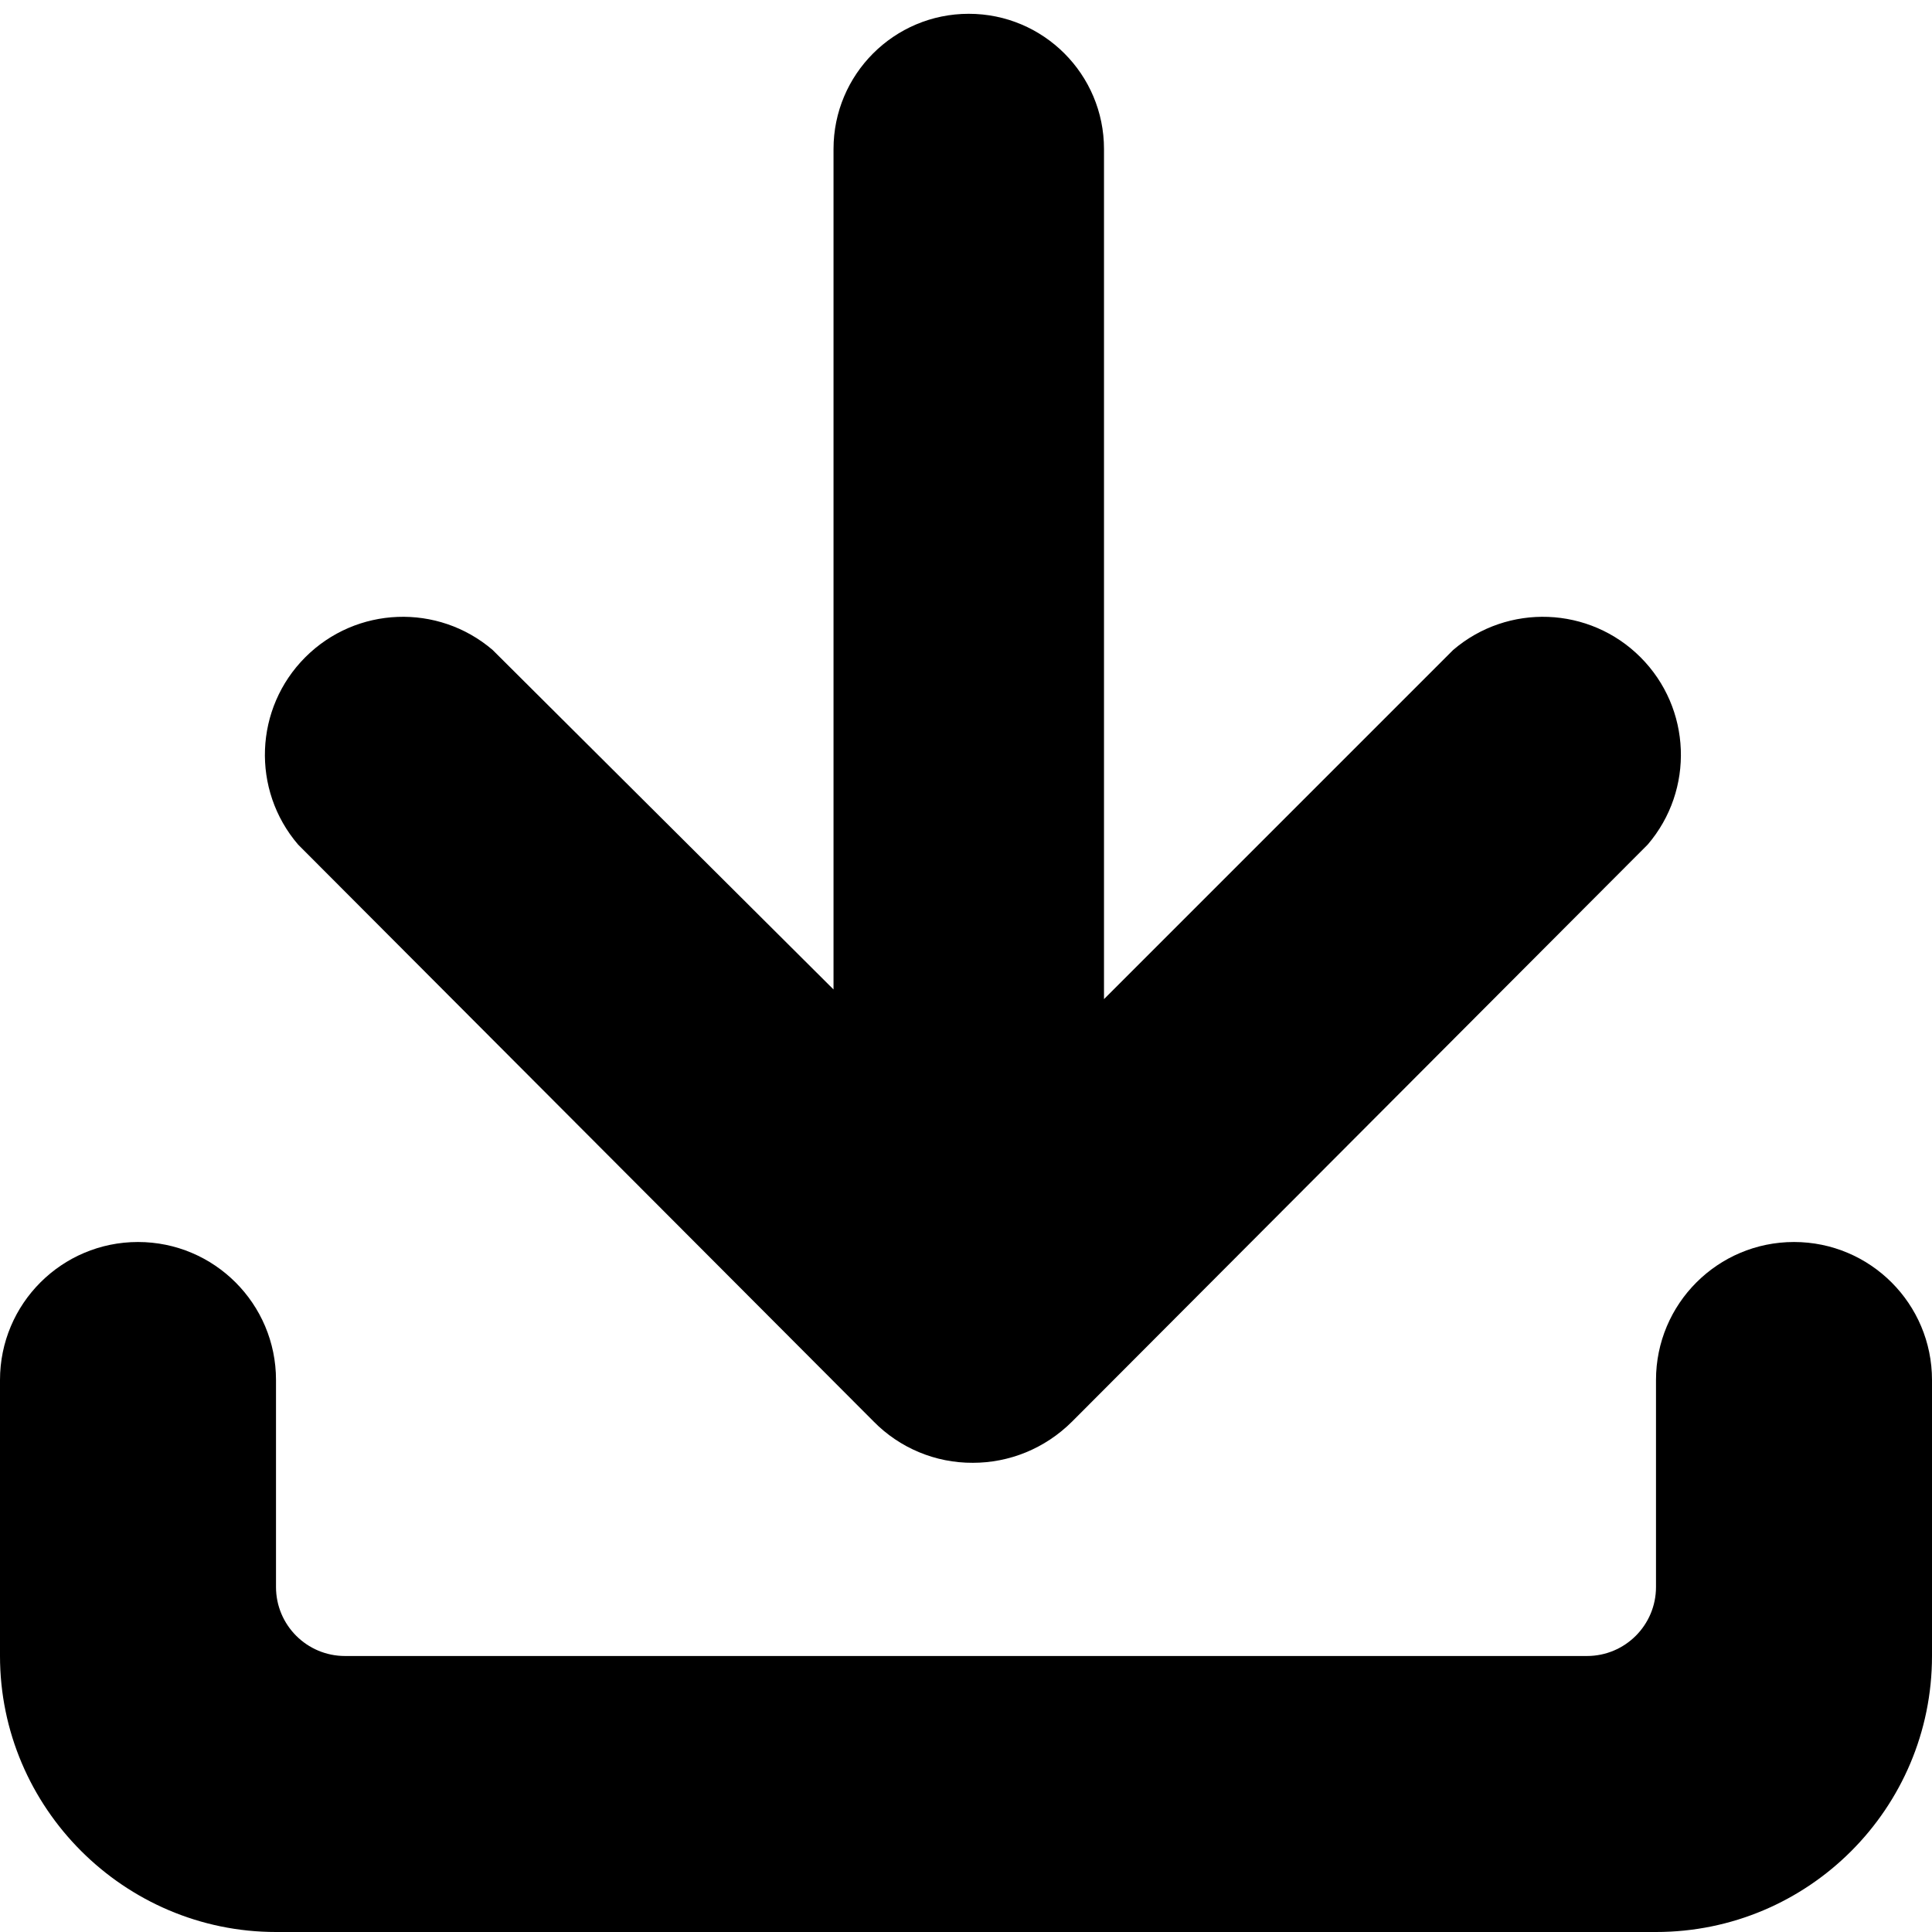
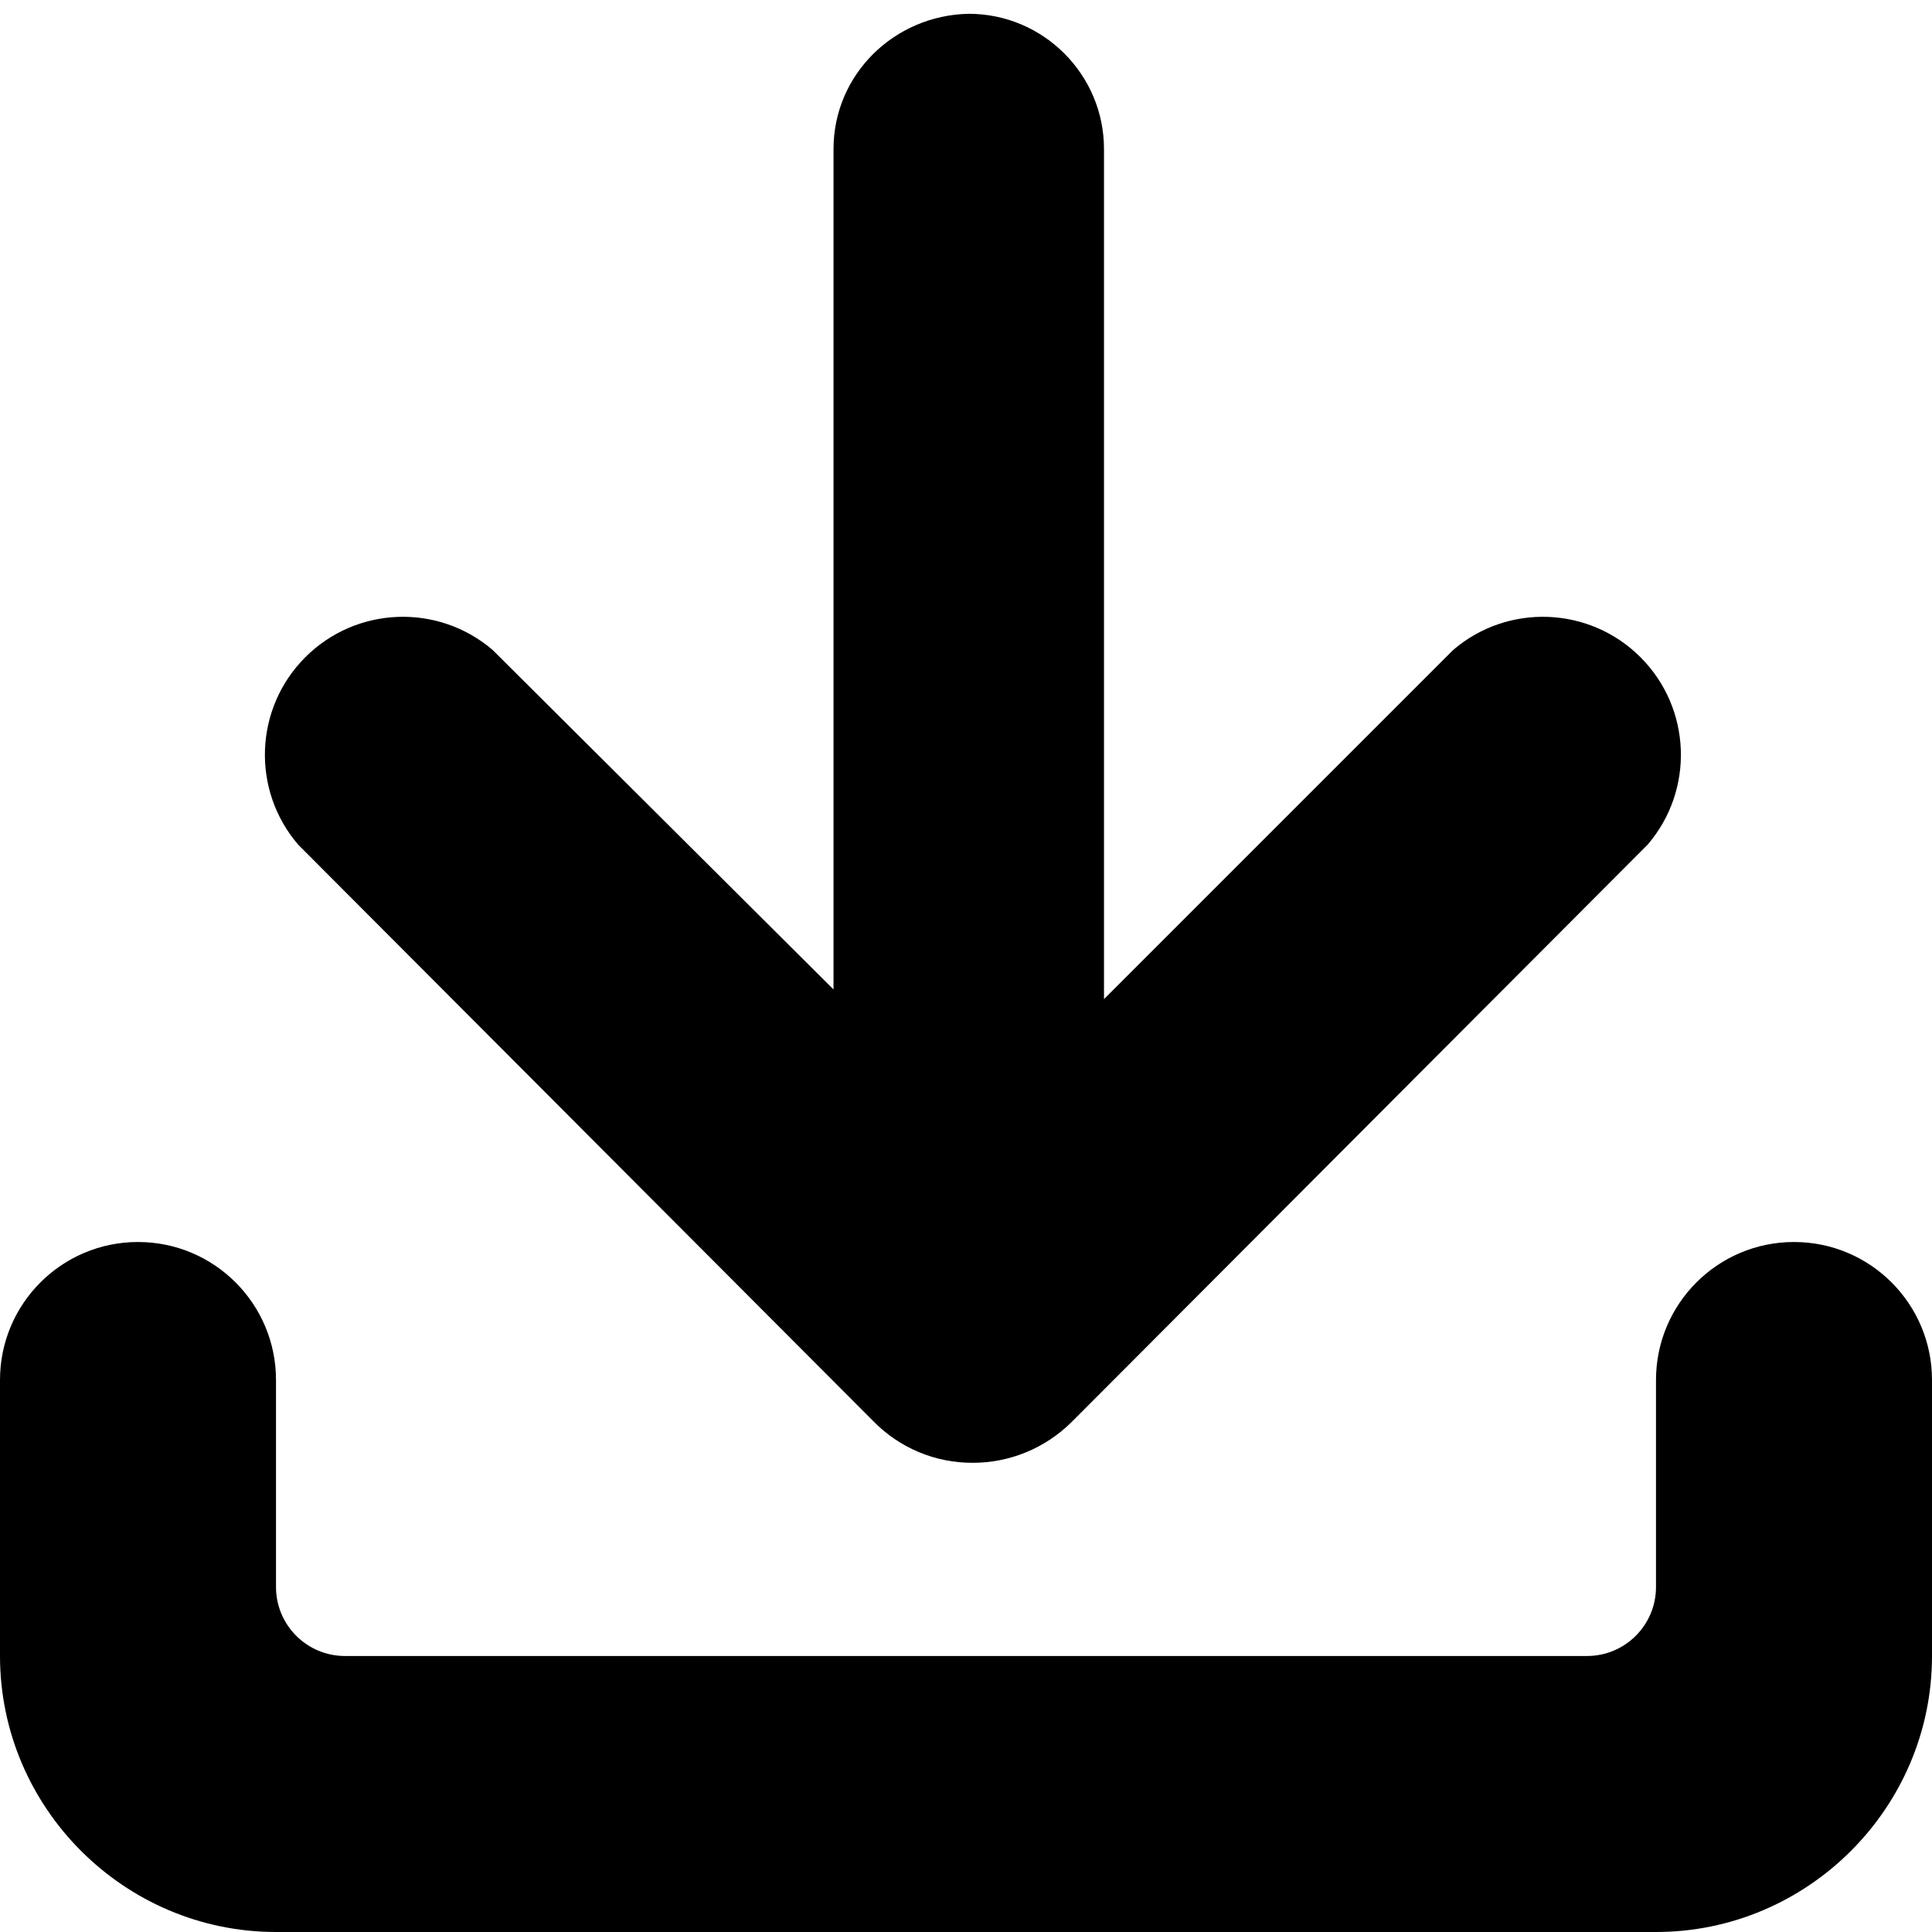
<svg xmlns="http://www.w3.org/2000/svg" viewBox="0 0 140 140">
-   <path fill-rule="evenodd" d="M80 72.4l25.3-25.3a10 10 0 0 1 14.1 14.1L77.7 103c-2 2-4.6 3-7.2 3a10 10 0 0 1-7.2-3L21.6 61.2a10 10 0 0 1 14.1-14.1l24.7 24.6V10.8a9.8 9.8 0 0 1 19.6 0v61.6zM25 120h90a5 5 0 0 0 5-5v-15a10 10 0 0 1 10-10 10 10 0 0 1 10 10v20a20 20 0 0 1-20 20H20c-11 0-20-9-20-20v-20a10 10 0 0 1 10-10 10 10 0 0 1 10 10v15a5 5 0 0 0 5 5z" />
+   <path fill-rule="evenodd" d="M10 90a10 10 0 0 1 10 10v15a5 5 0 0 0 5 5h90a5 5 0 0 0 5-5v-15a10 10 0 0 1 10-10 10 10 0 0 1 10 10v20c0 11-9 20-20 20H20c-11 0-20-9-20-20v-20a10 10 0 0 1 10-10zM70.2 1c5.4 0 9.8 4.4 9.8 9.8v61.6l25.3-25.3a10 10 0 0 1 14.1 14.1L77.7 103c-2 2-4.6 3-7.2 3a10 10 0 0 1-7.2-3L21.6 61.2a10 10 0 0 1 14.1-14.1l24.7 24.6V10.8c0-5.4 4.4-9.7 9.8-9.8z" />
</svg>
